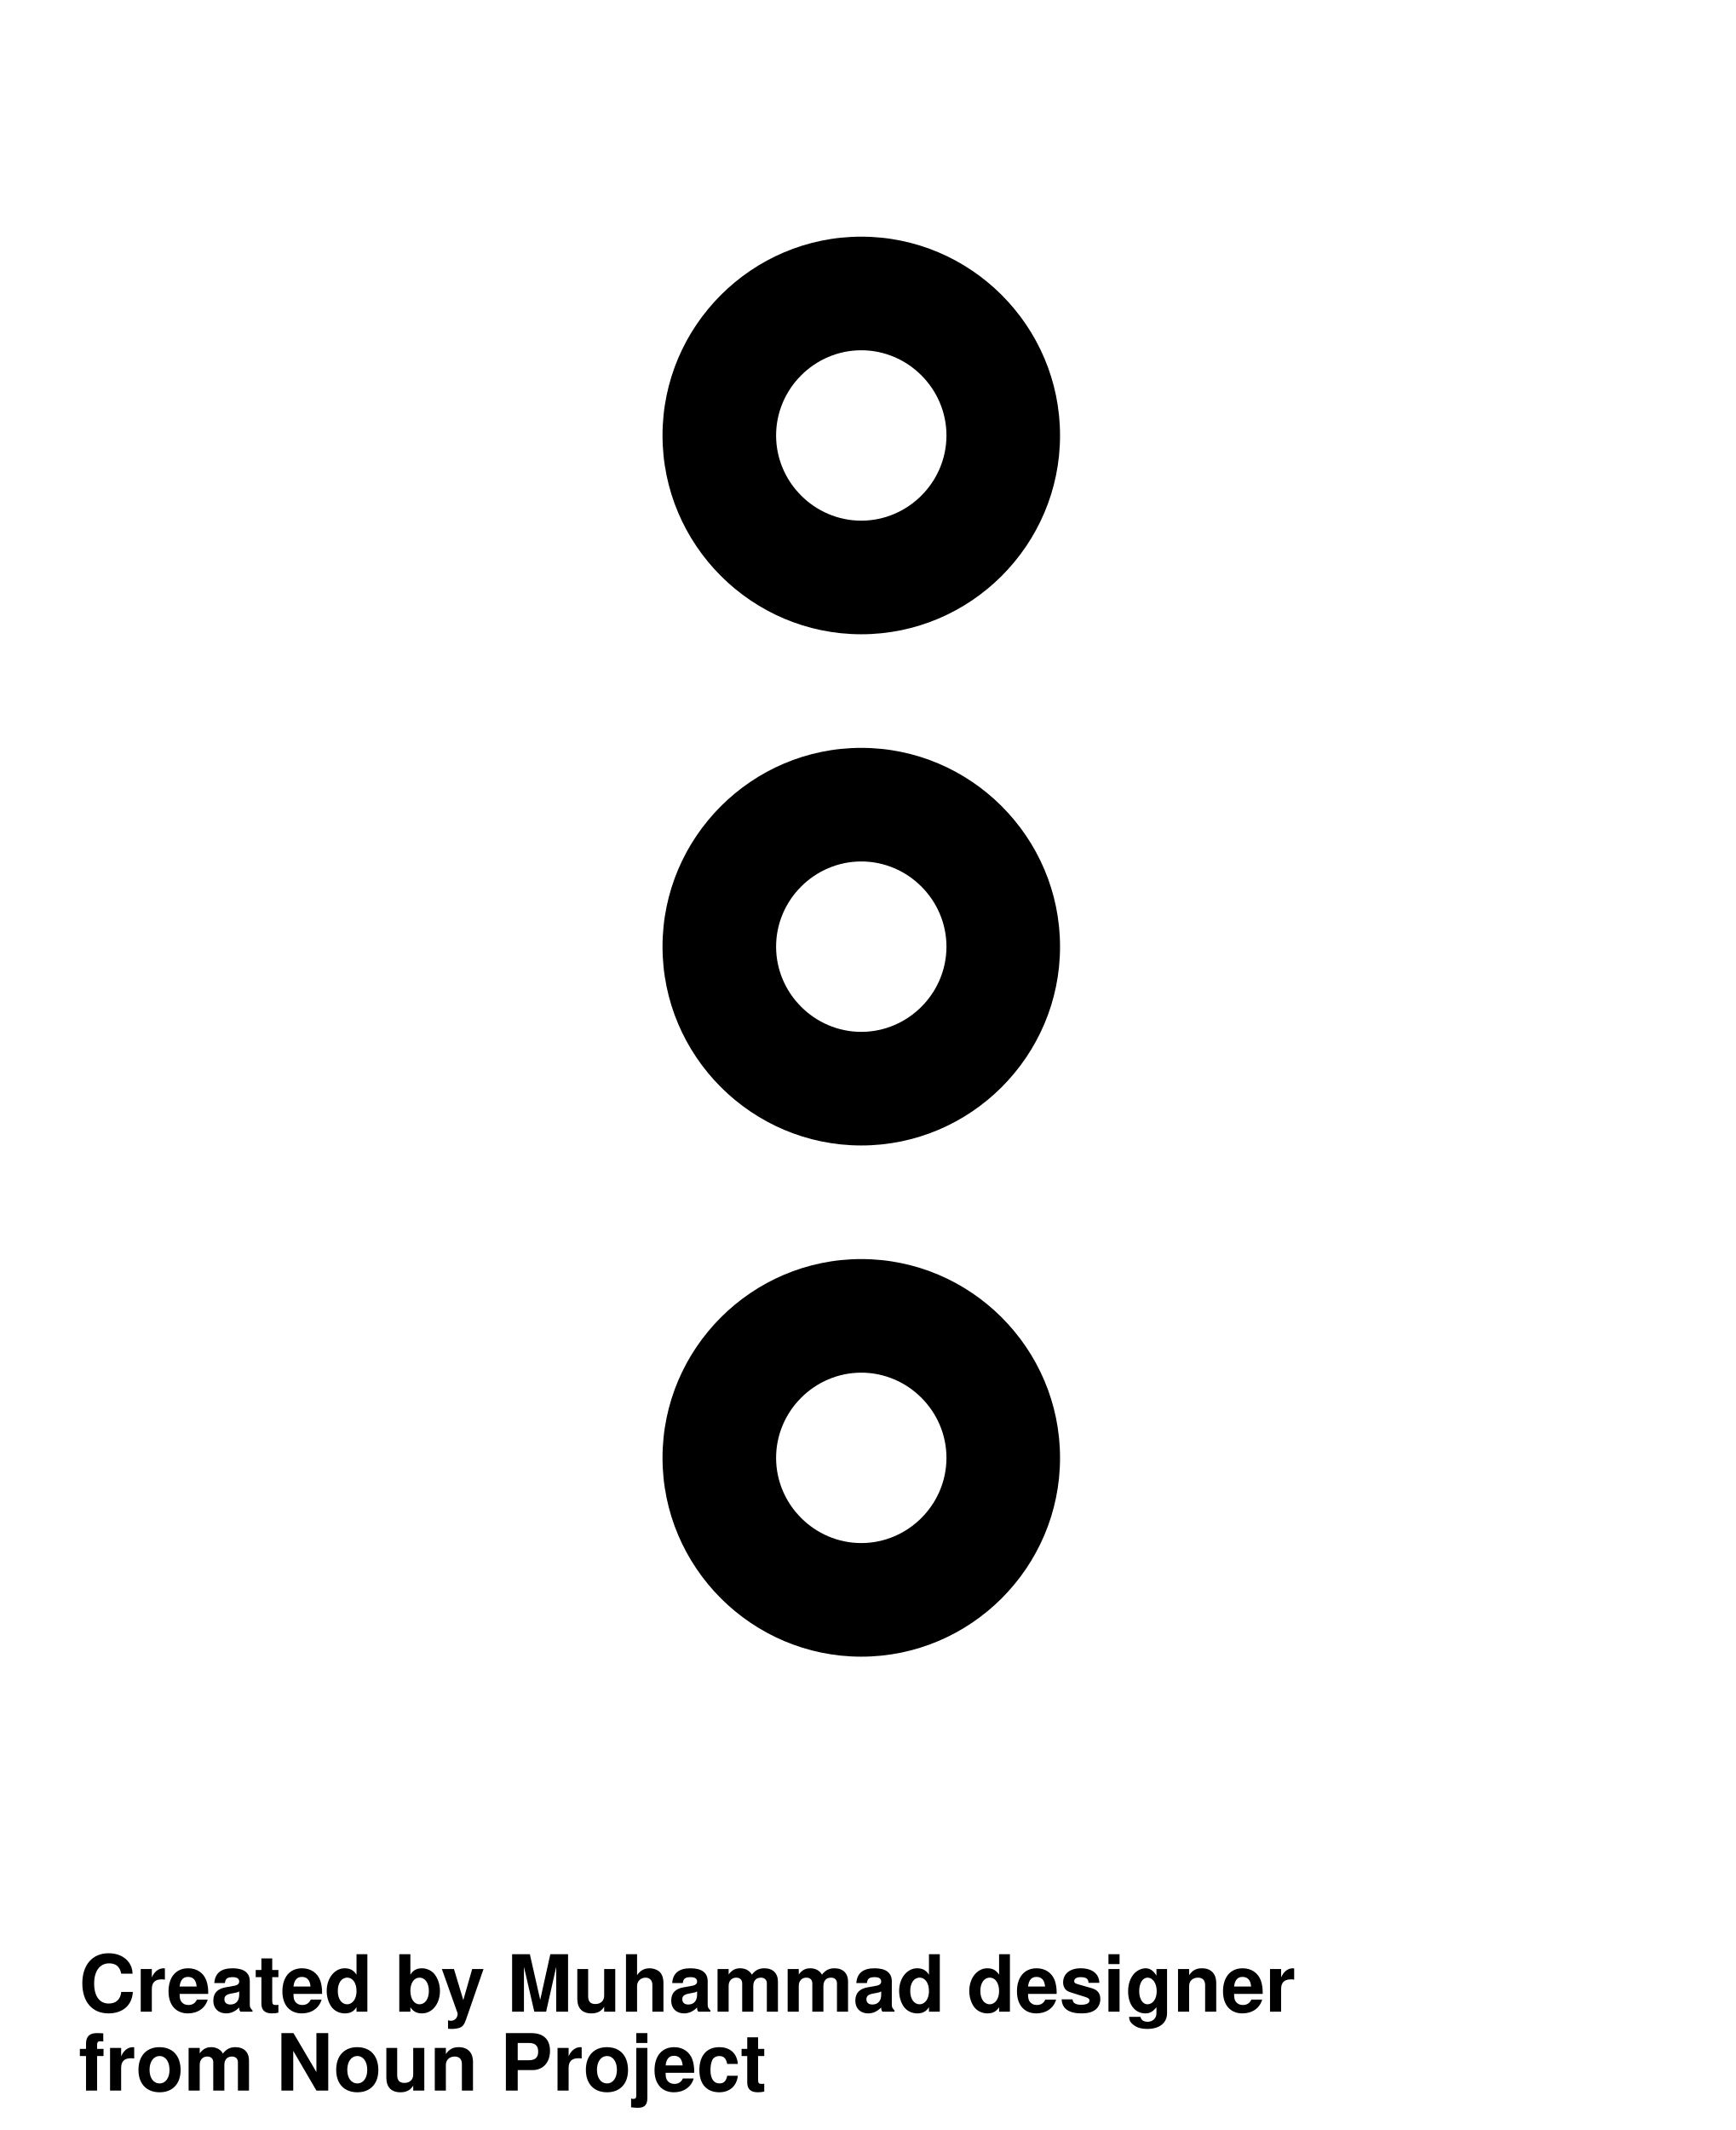
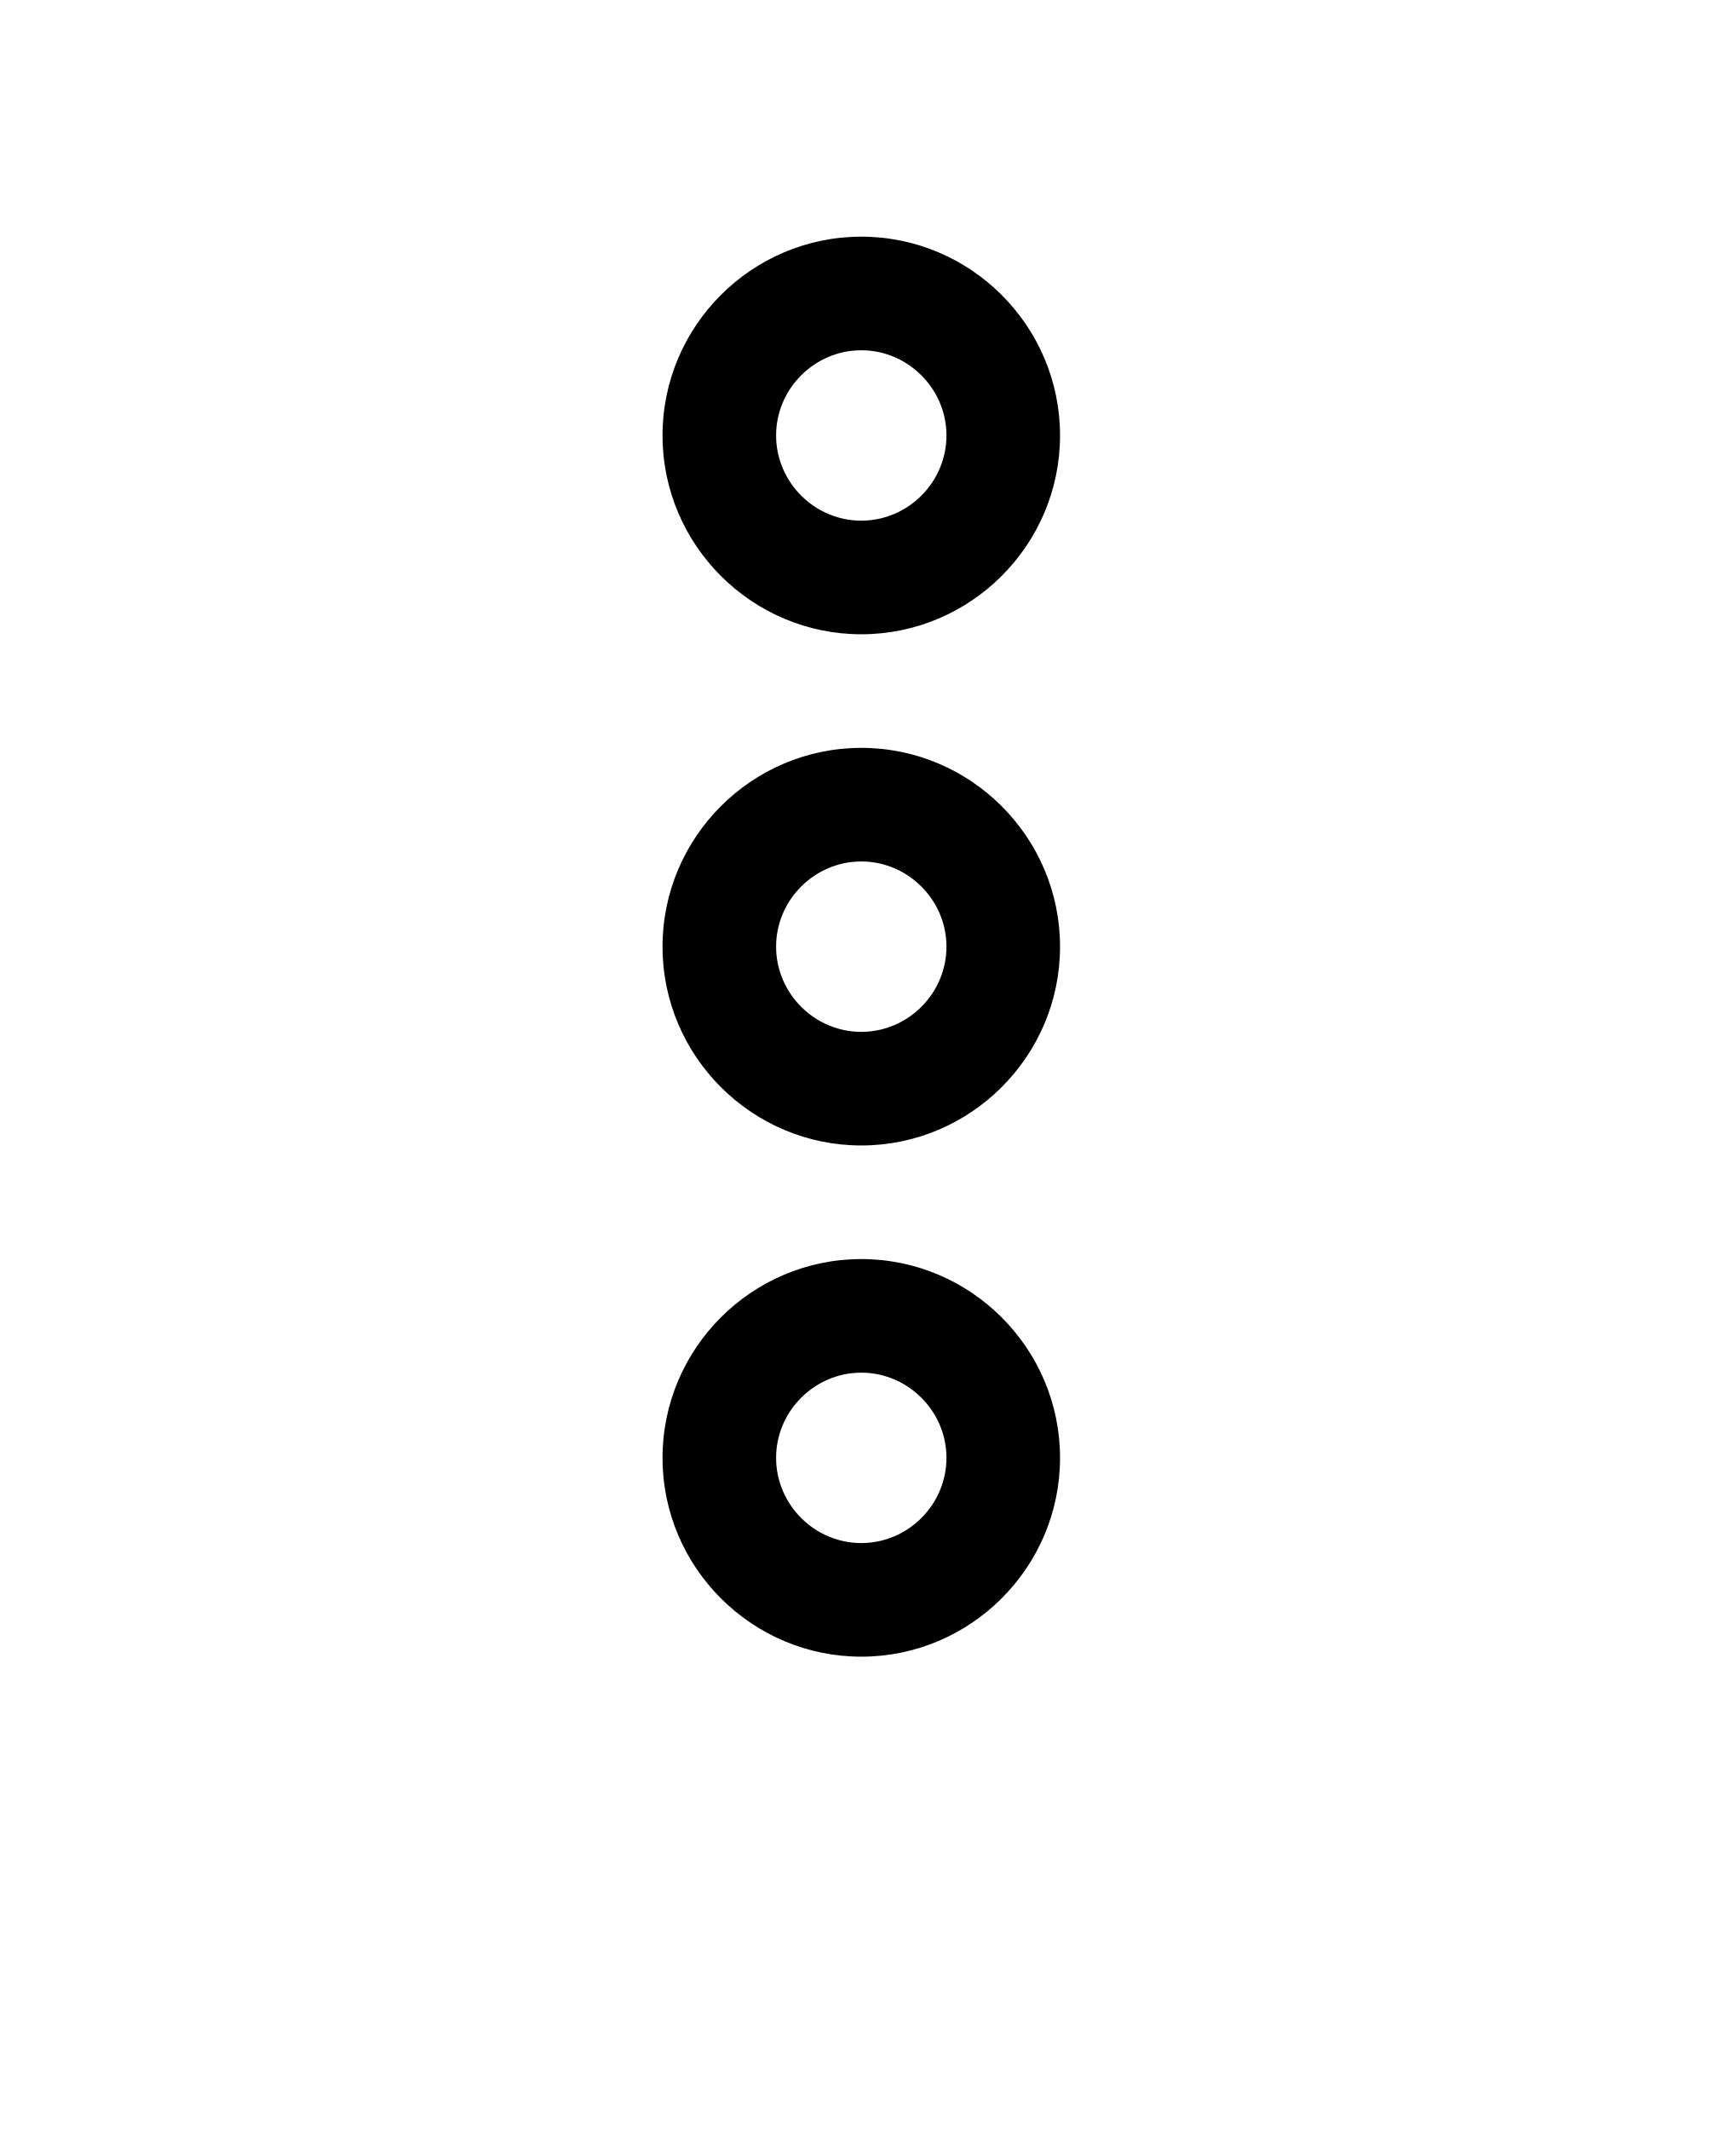
<svg xmlns="http://www.w3.org/2000/svg" viewBox="-5.0 -10.0 110.0 135.0" fill="none" x="0px" y="0px">
  <path fill-rule="evenodd" clip-rule="evenodd" d="M37 17.6C37 10.662 42.662 5 49.6 5C56.538 5 62.2 10.662 62.2 17.6C62.2 24.538 56.538 30.2 49.6 30.2C42.662 30.2 37 24.538 37 17.6ZM49.6 12.2C46.638 12.2 44.2 14.638 44.2 17.6C44.2 20.562 46.638 23 49.6 23C52.562 23 55 20.562 55 17.6C55 14.638 52.562 12.2 49.6 12.2ZM37 50C37 43.062 42.662 37.4 49.6 37.4C56.538 37.4 62.2 43.062 62.2 50C62.2 56.938 56.538 62.6 49.6 62.6C42.662 62.6 37 56.938 37 50ZM49.6 44.6C46.638 44.6 44.2 47.038 44.2 50C44.2 52.962 46.638 55.4 49.6 55.4C52.562 55.4 55 52.962 55 50C55 47.038 52.562 44.6 49.6 44.6ZM49.6 69.8C42.662 69.8 37 75.462 37 82.4C37 89.338 42.662 95 49.6 95C56.538 95 62.2 89.338 62.2 82.4C62.2 75.462 56.538 69.8 49.6 69.8ZM44.2 82.4C44.2 79.438 46.638 77 49.6 77C52.562 77 55 79.438 55 82.4C55 85.362 52.562 87.8 49.6 87.8C46.638 87.8 44.2 85.362 44.2 82.4Z" fill="black" />
-   <text x="0.0" y="117.5" font-size="5.0" font-weight="bold" font-family="Arbeit Regular, Helvetica, Arial-Unicode, Arial, Sans-serif" fill="#000000">Created by Muhammad designer</text>
-   <text x="0.0" y="122.5" font-size="5.0" font-weight="bold" font-family="Arbeit Regular, Helvetica, Arial-Unicode, Arial, Sans-serif" fill="#000000">from Noun Project</text>
</svg>
